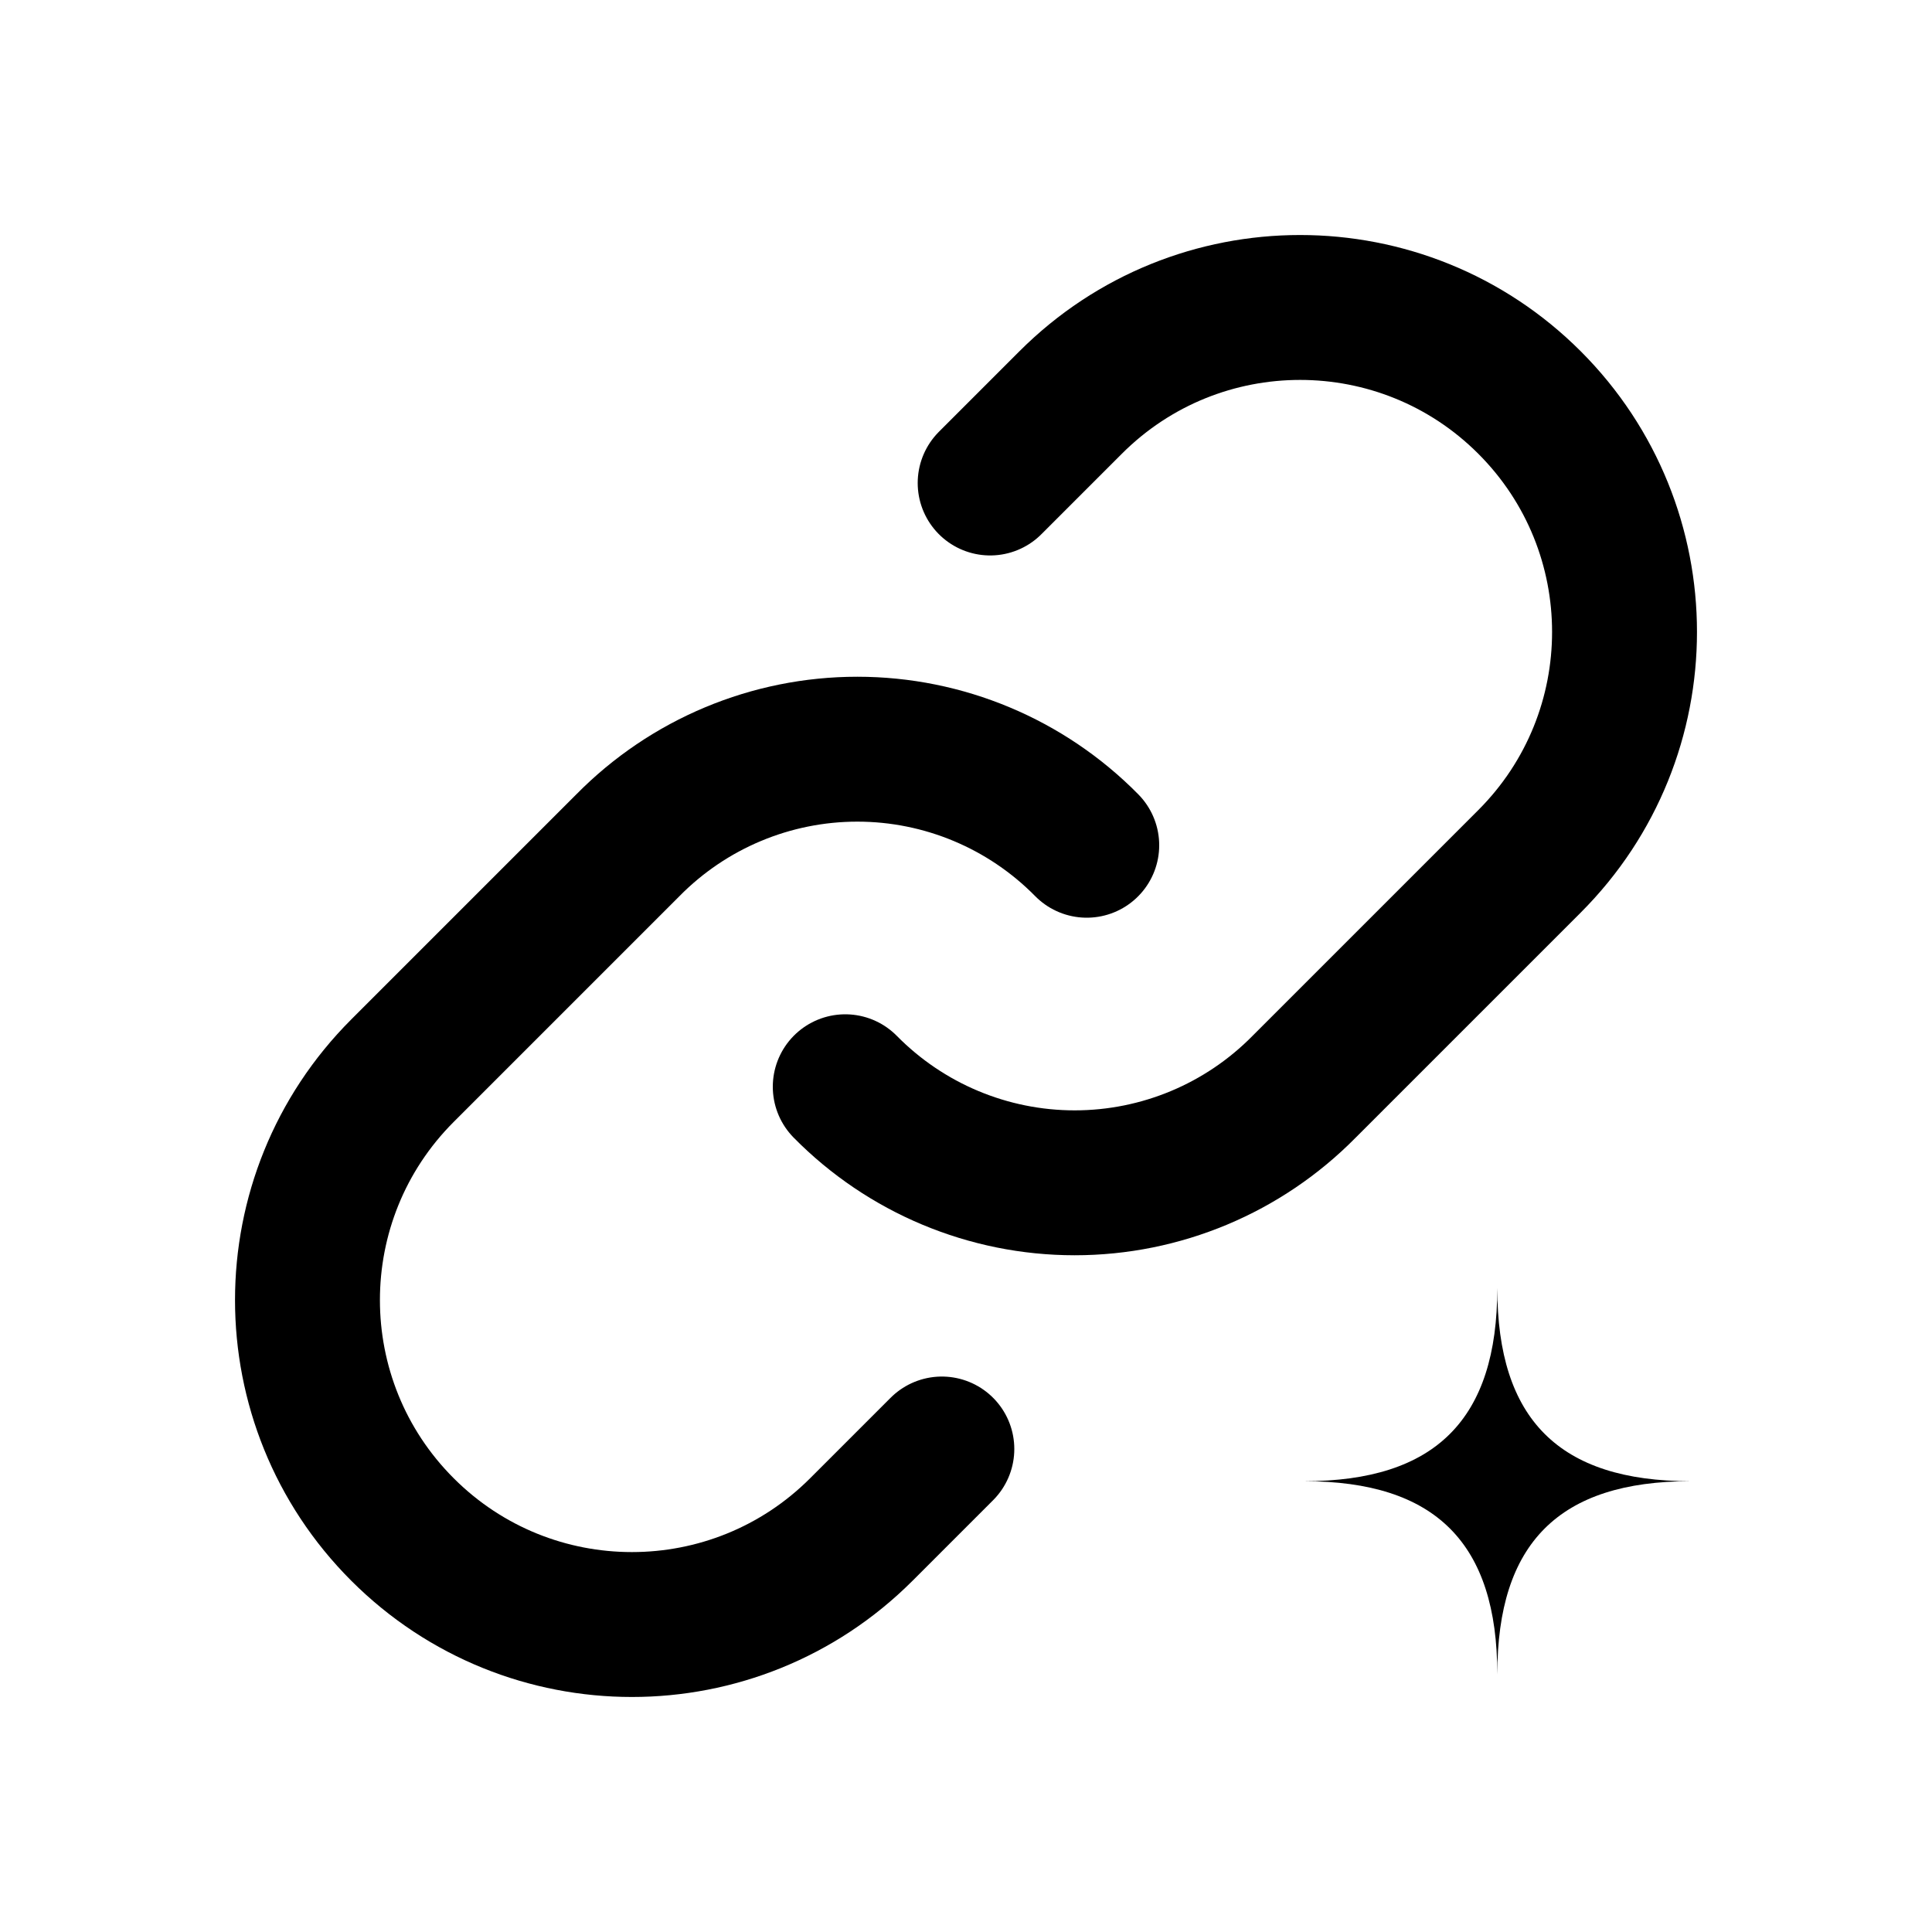
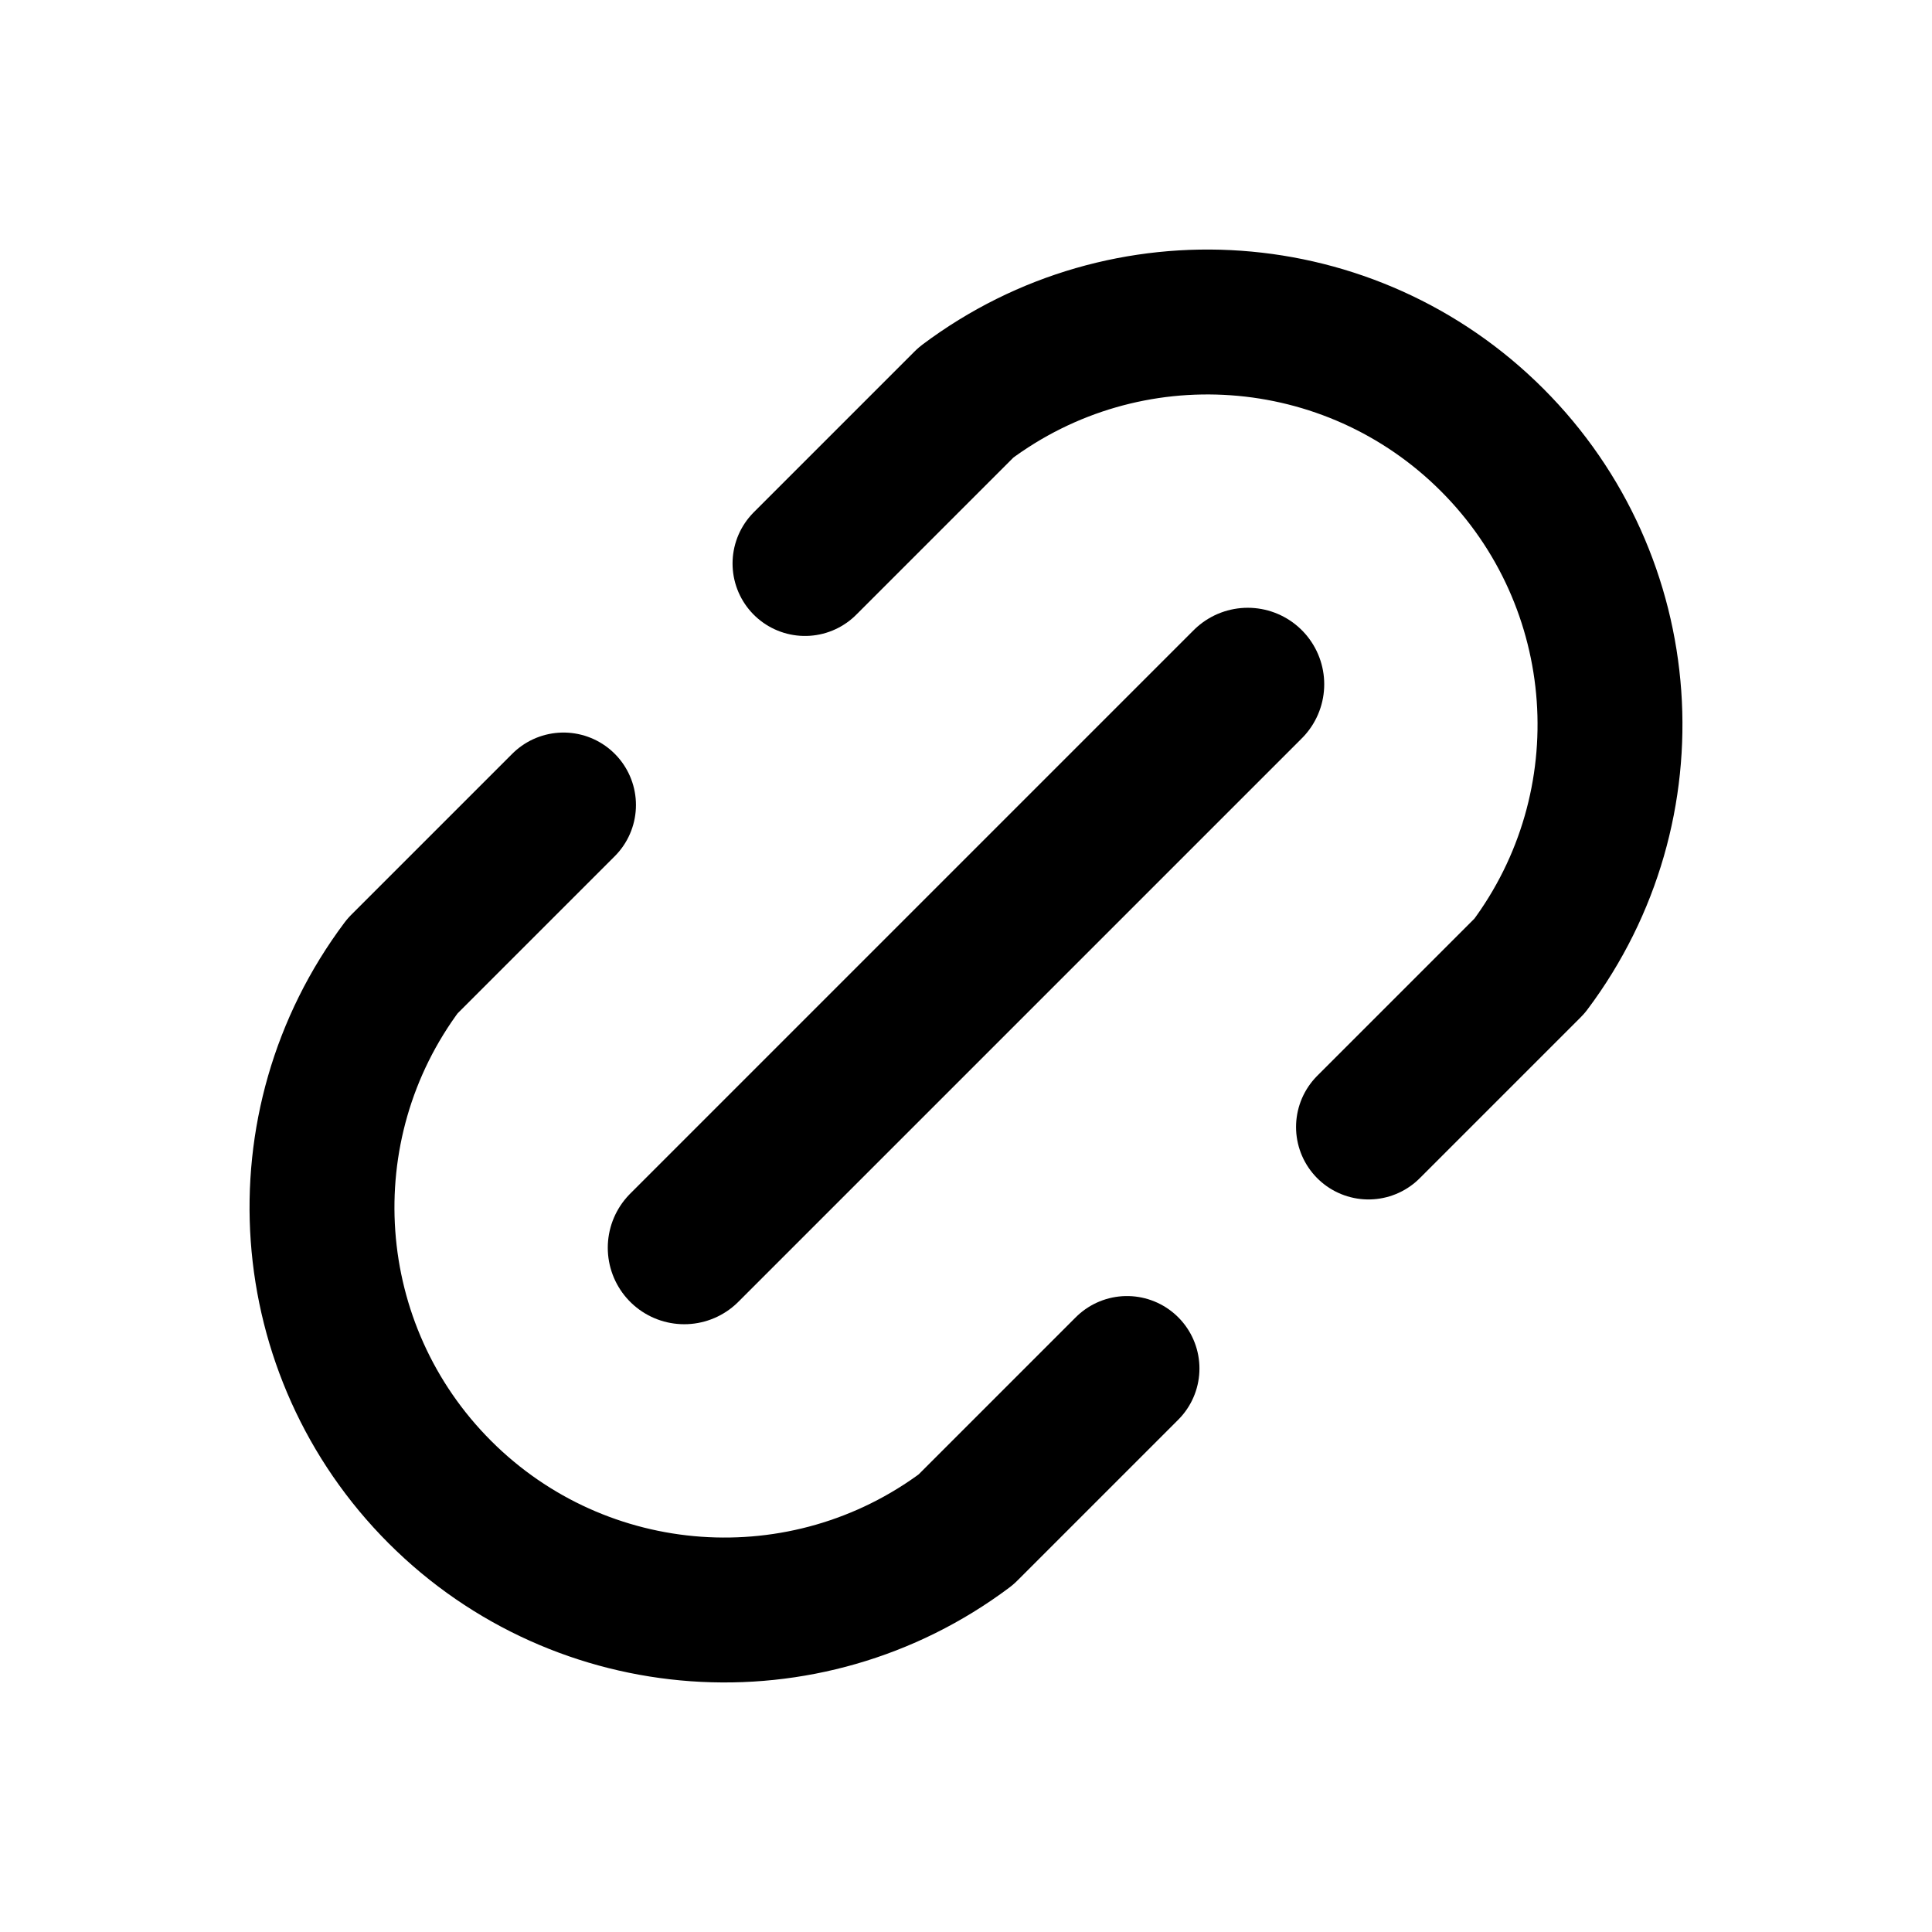
<svg xmlns="http://www.w3.org/2000/svg" viewBox="0 0 24 24" fill="none" stroke="#000" stroke-width="1.8" stroke-linecap="round" stroke-linejoin="round">
-   <path d="M10.500 13.500a4 4 0 0 0 5.700 0l2.800-2.800a4 4 0 0 0-5.700-5.700l-1 1" />
-   <path d="M13.500 10.500a4 4 0 0 0-5.700 0L5 13.300A4 4 0 0 0 10.700 19l1-1" />
-   <path d="M18.6 16C18.6 17.632 19.368 18.4 21.0 18.4C19.368 18.4 18.6 19.168 18.6 20.8C18.6 19.168 17.832 18.4 16.2 18.4C17.832 18.4 18.6 17.632 18.6 16z" fill="#000" stroke="none" />
+   <path d="m10 7 2-2a5 5 0 0 1 7 7l-2 2M7 10l-2 2a5 5 0 0 0 7 7l2-2" />
+   <path d="M8.5 15.5l7-7" fill="none" stroke="#000" stroke-width="1.9" stroke-linecap="round" stroke-linejoin="round" />
</svg>
